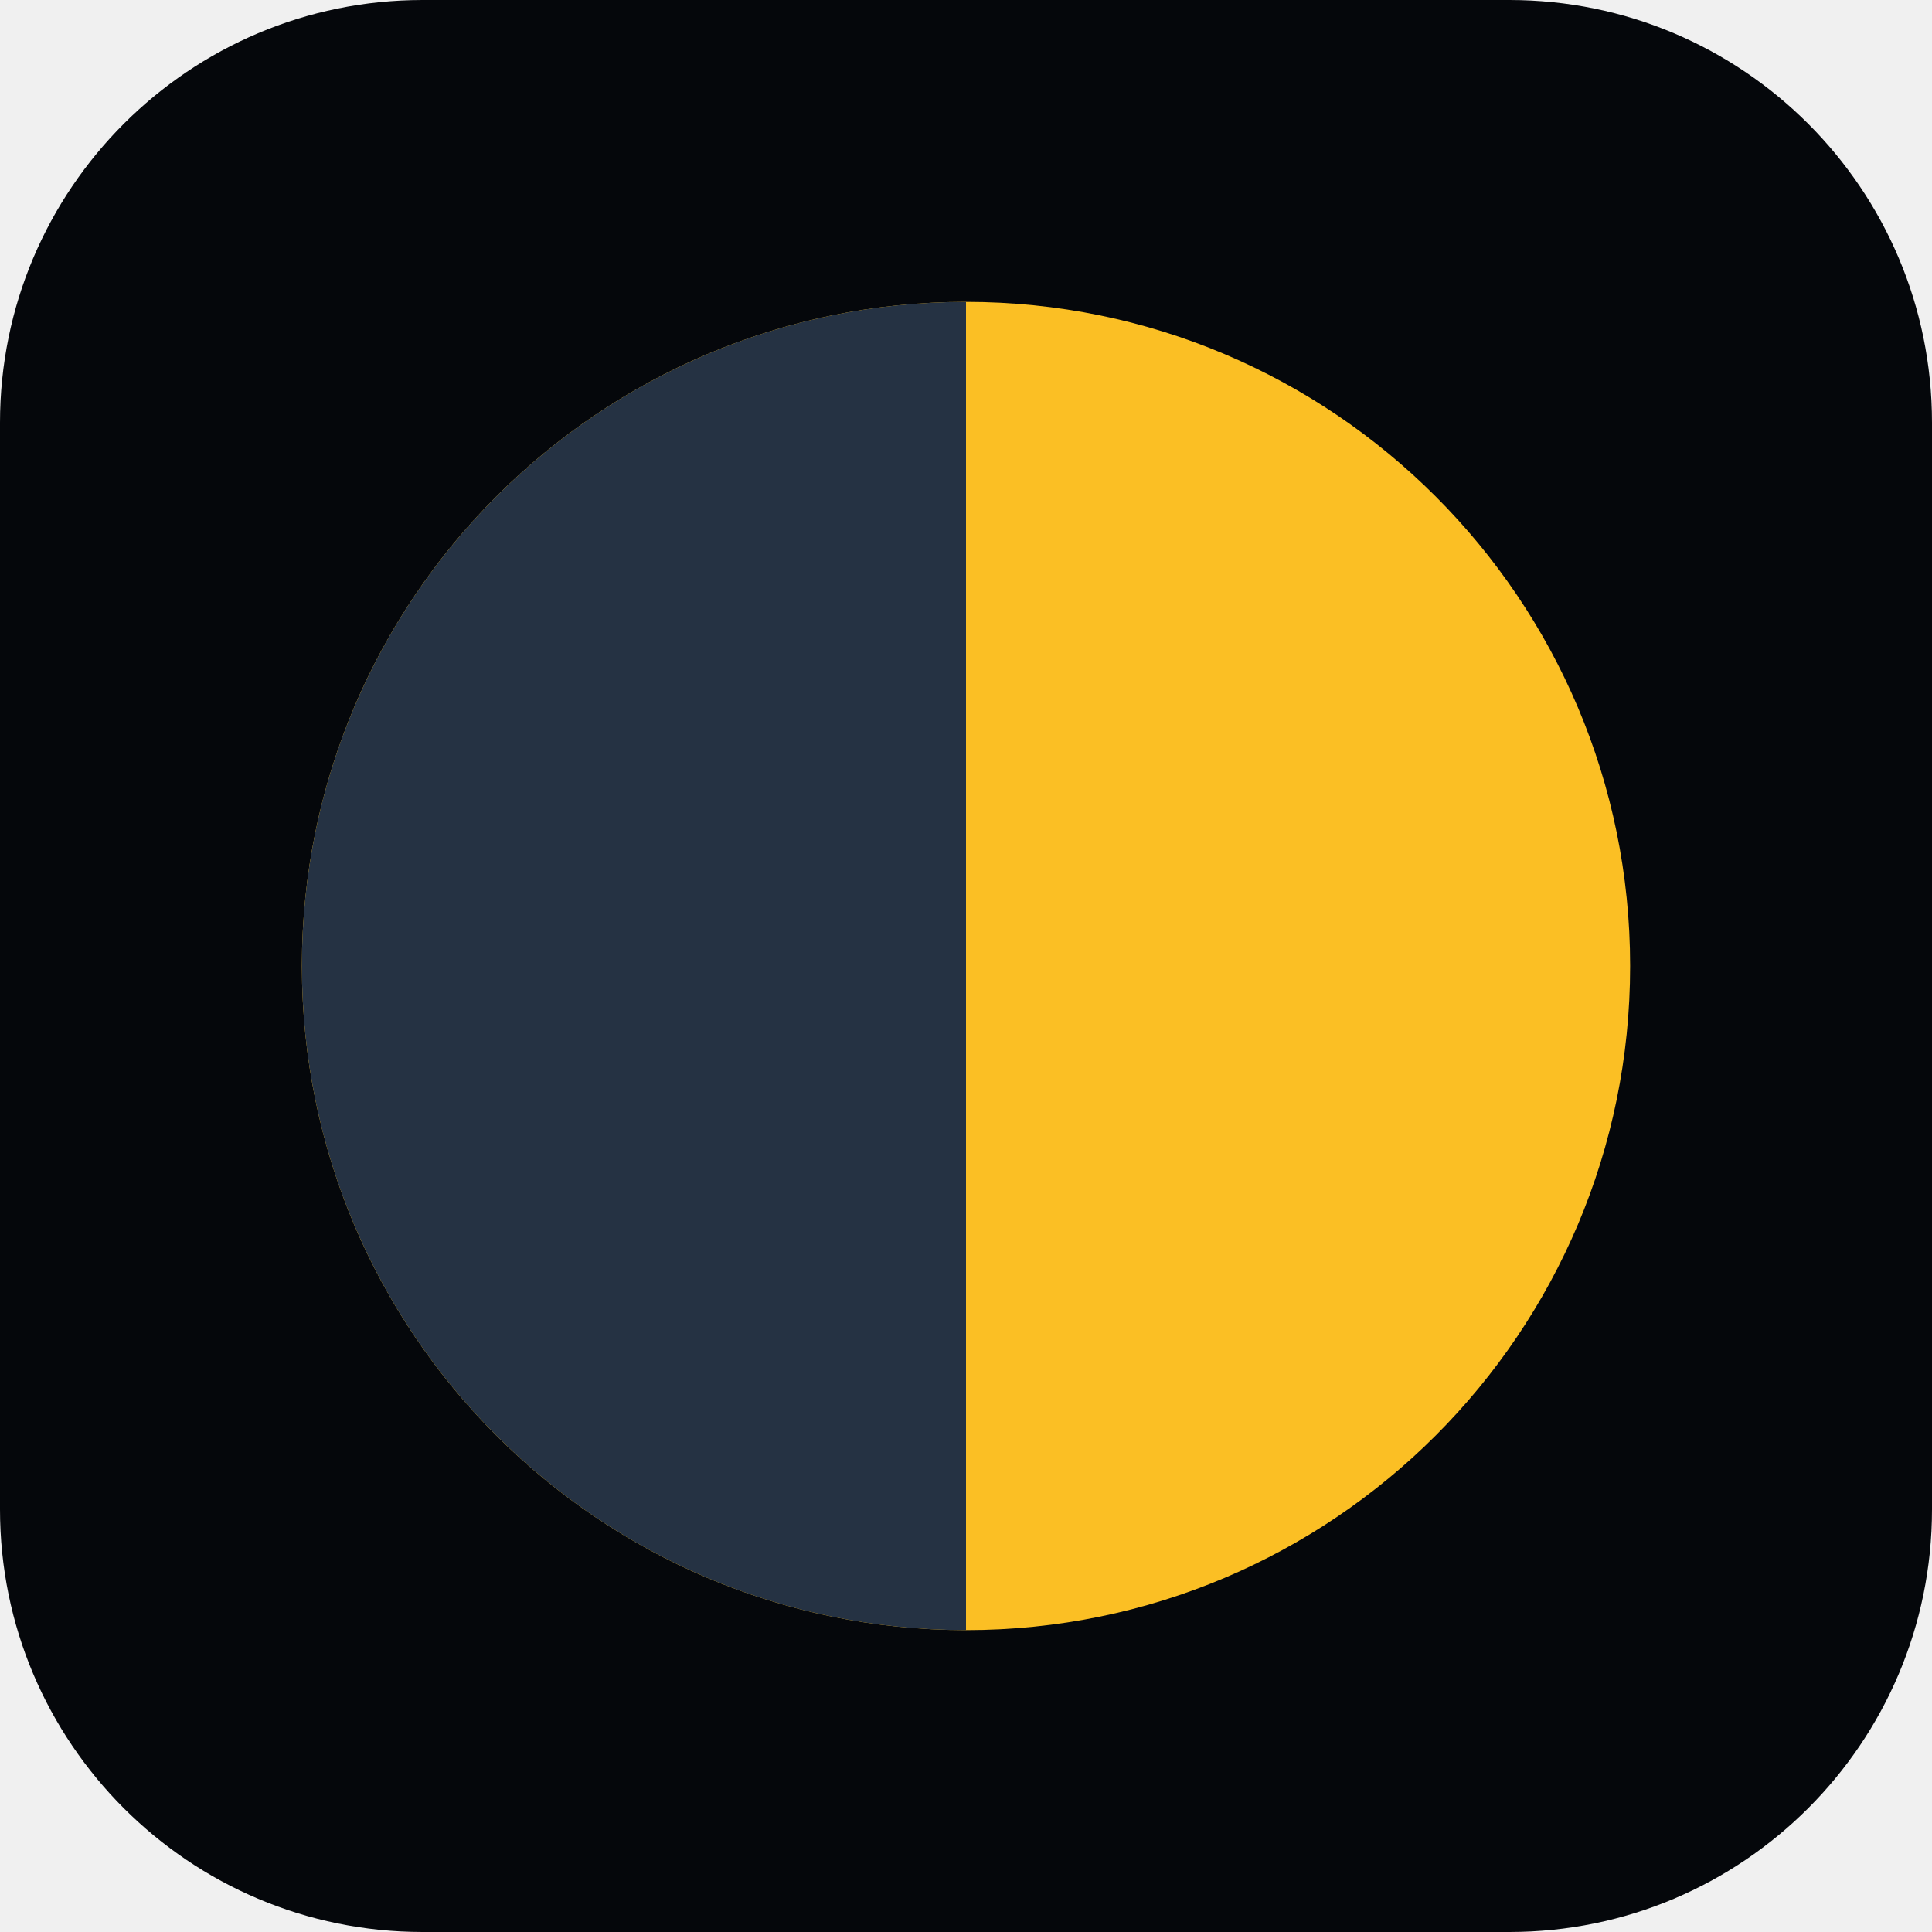
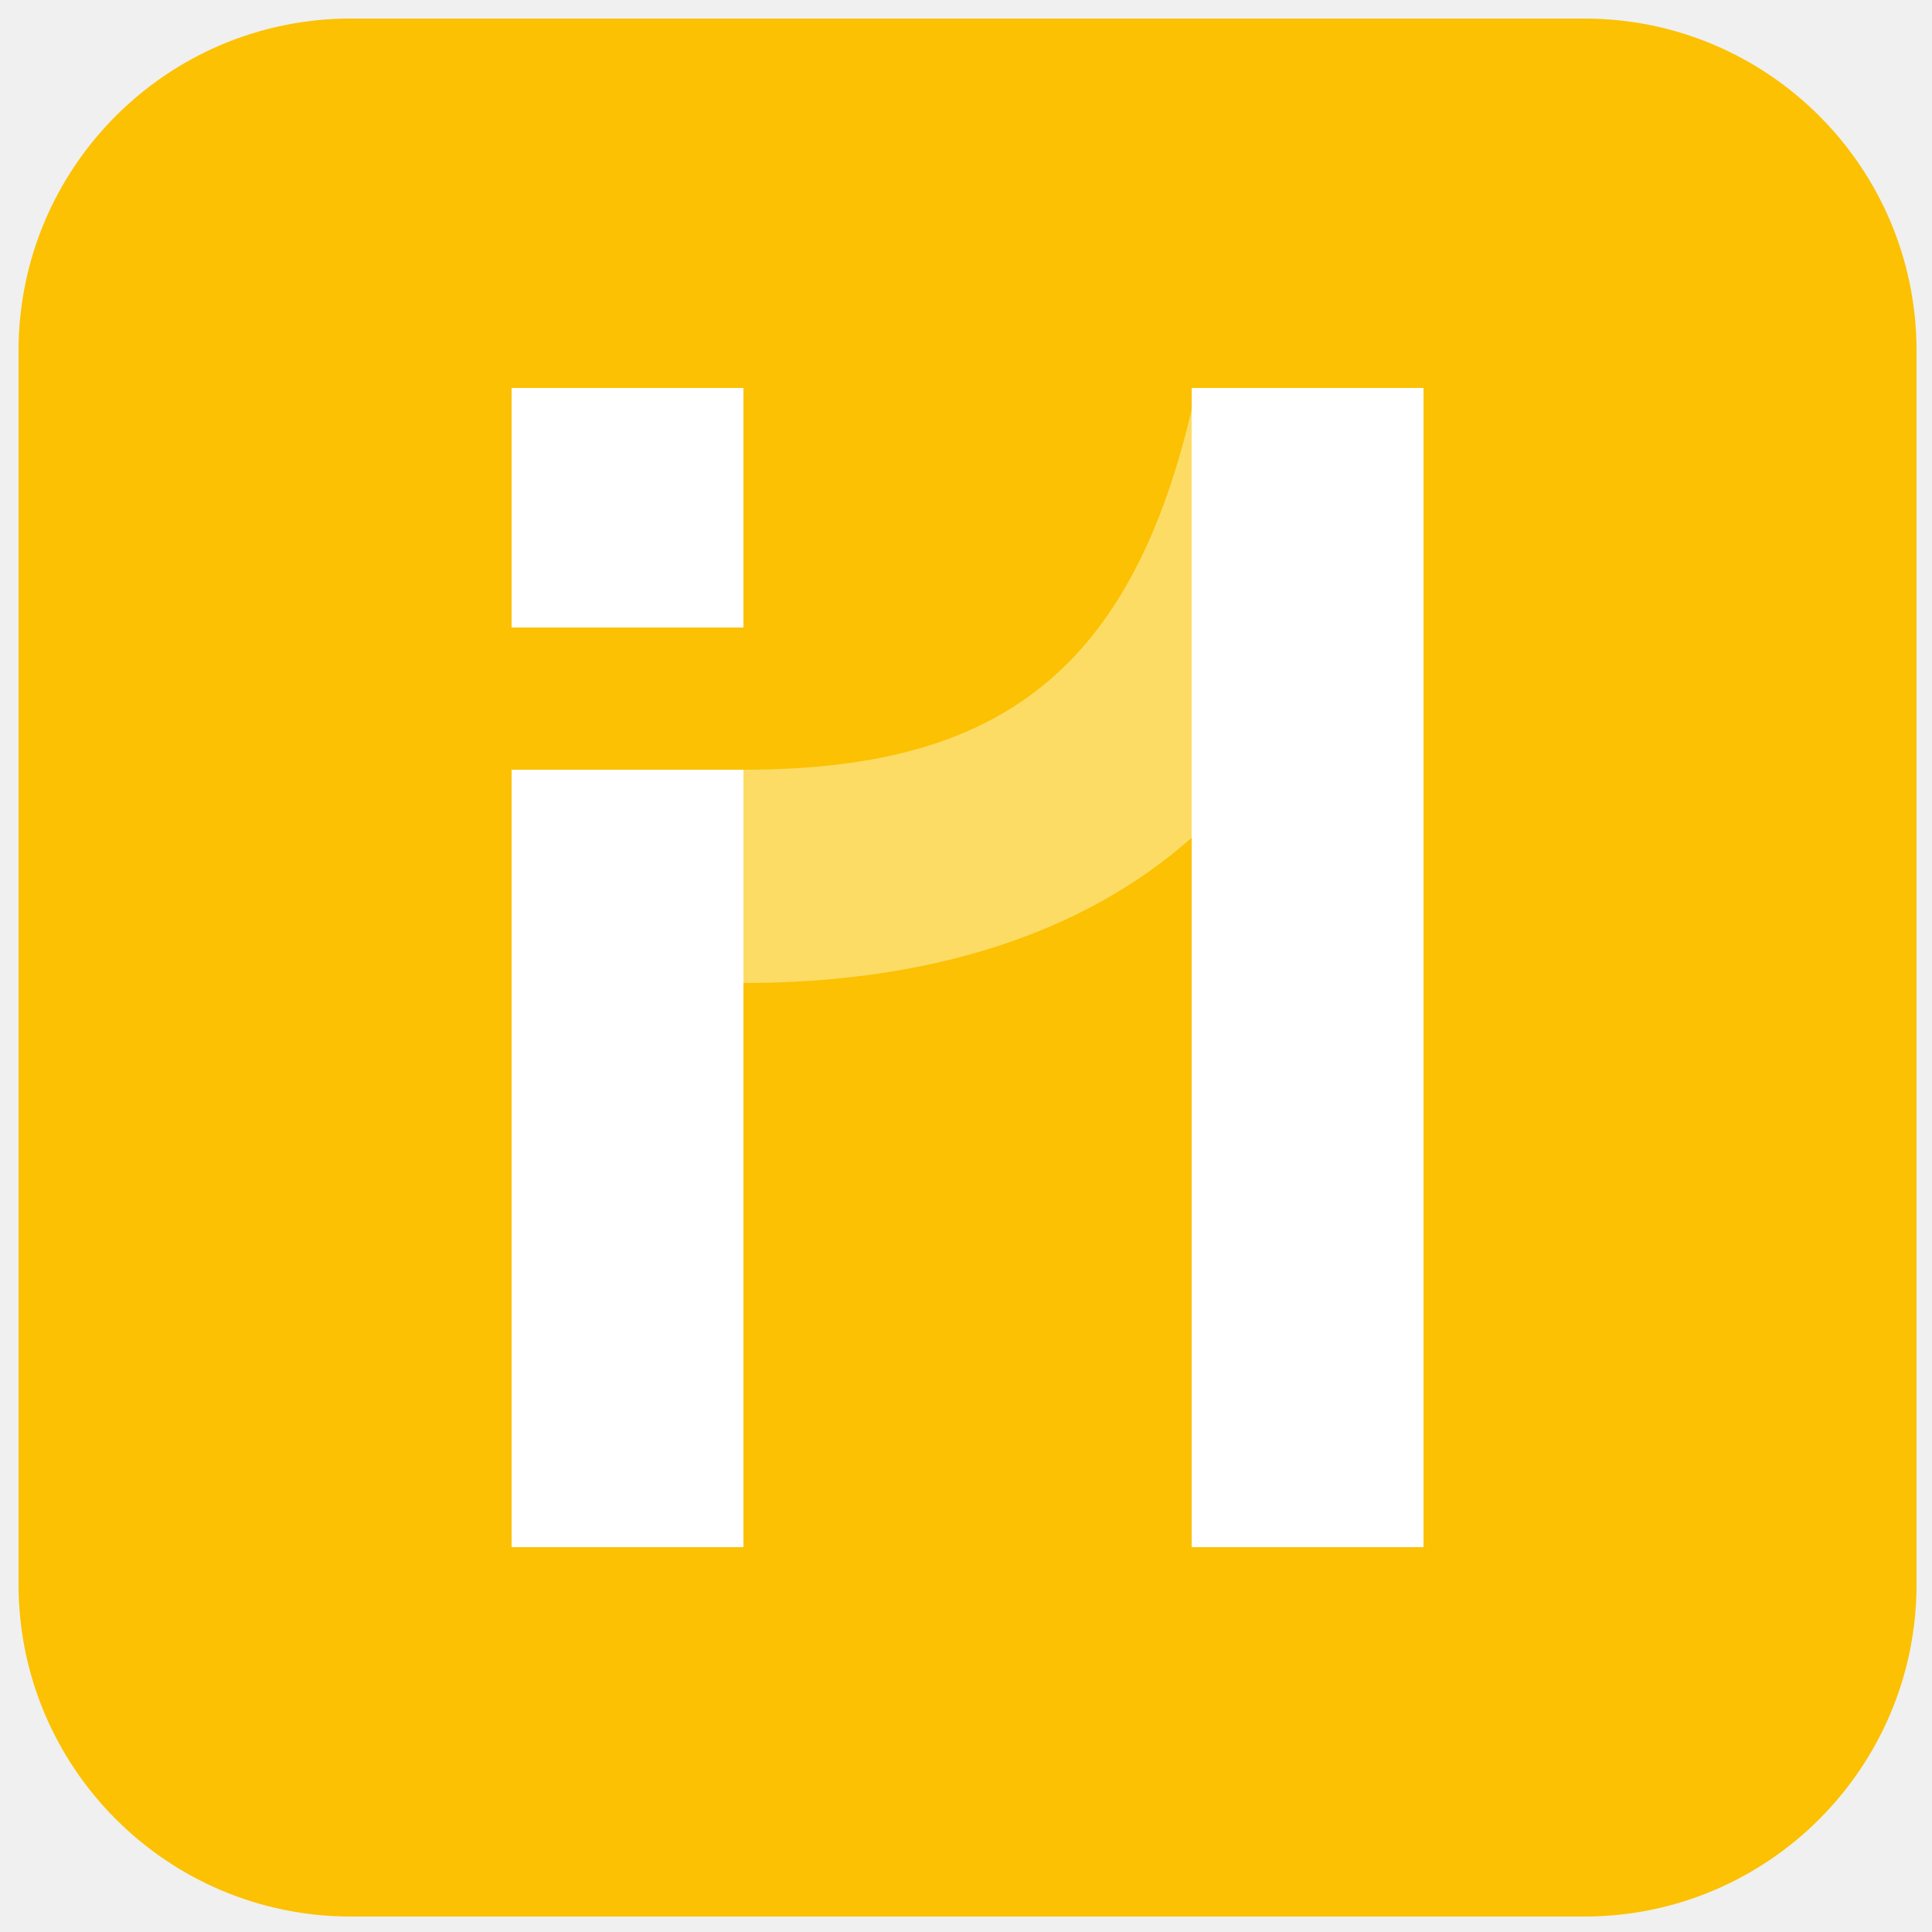
- <svg xmlns="http://www.w3.org/2000/svg" viewBox="0 0 32 32">
-   <rect width="32" height="32" rx="7" fill="#05070b" />
-   <circle cx="16" cy="16" r="11" fill="#fbbf24" />
-   <path d="M16 5a11 11 0 0 0 0 22Z" fill="#253243" />
+ <svg xmlns="http://www.w3.org/2000/svg" viewBox="0 0 1250 1250">
+   <rect x="12" y="12" width="1228" height="1228" rx="215" fill="#fbc102" />
+   <path d="M481 498C640 498 730 440 771 265V542C700 605 600 636 481 636Z" fill="#fddc66" />
+   <rect x="331" y="251" width="150" height="155" fill="#fff" />
+   <rect x="331" y="498" width="150" height="503" fill="#fff" />
+   <rect x="771" y="251" width="150" height="750" fill="#fff" />
</svg>
